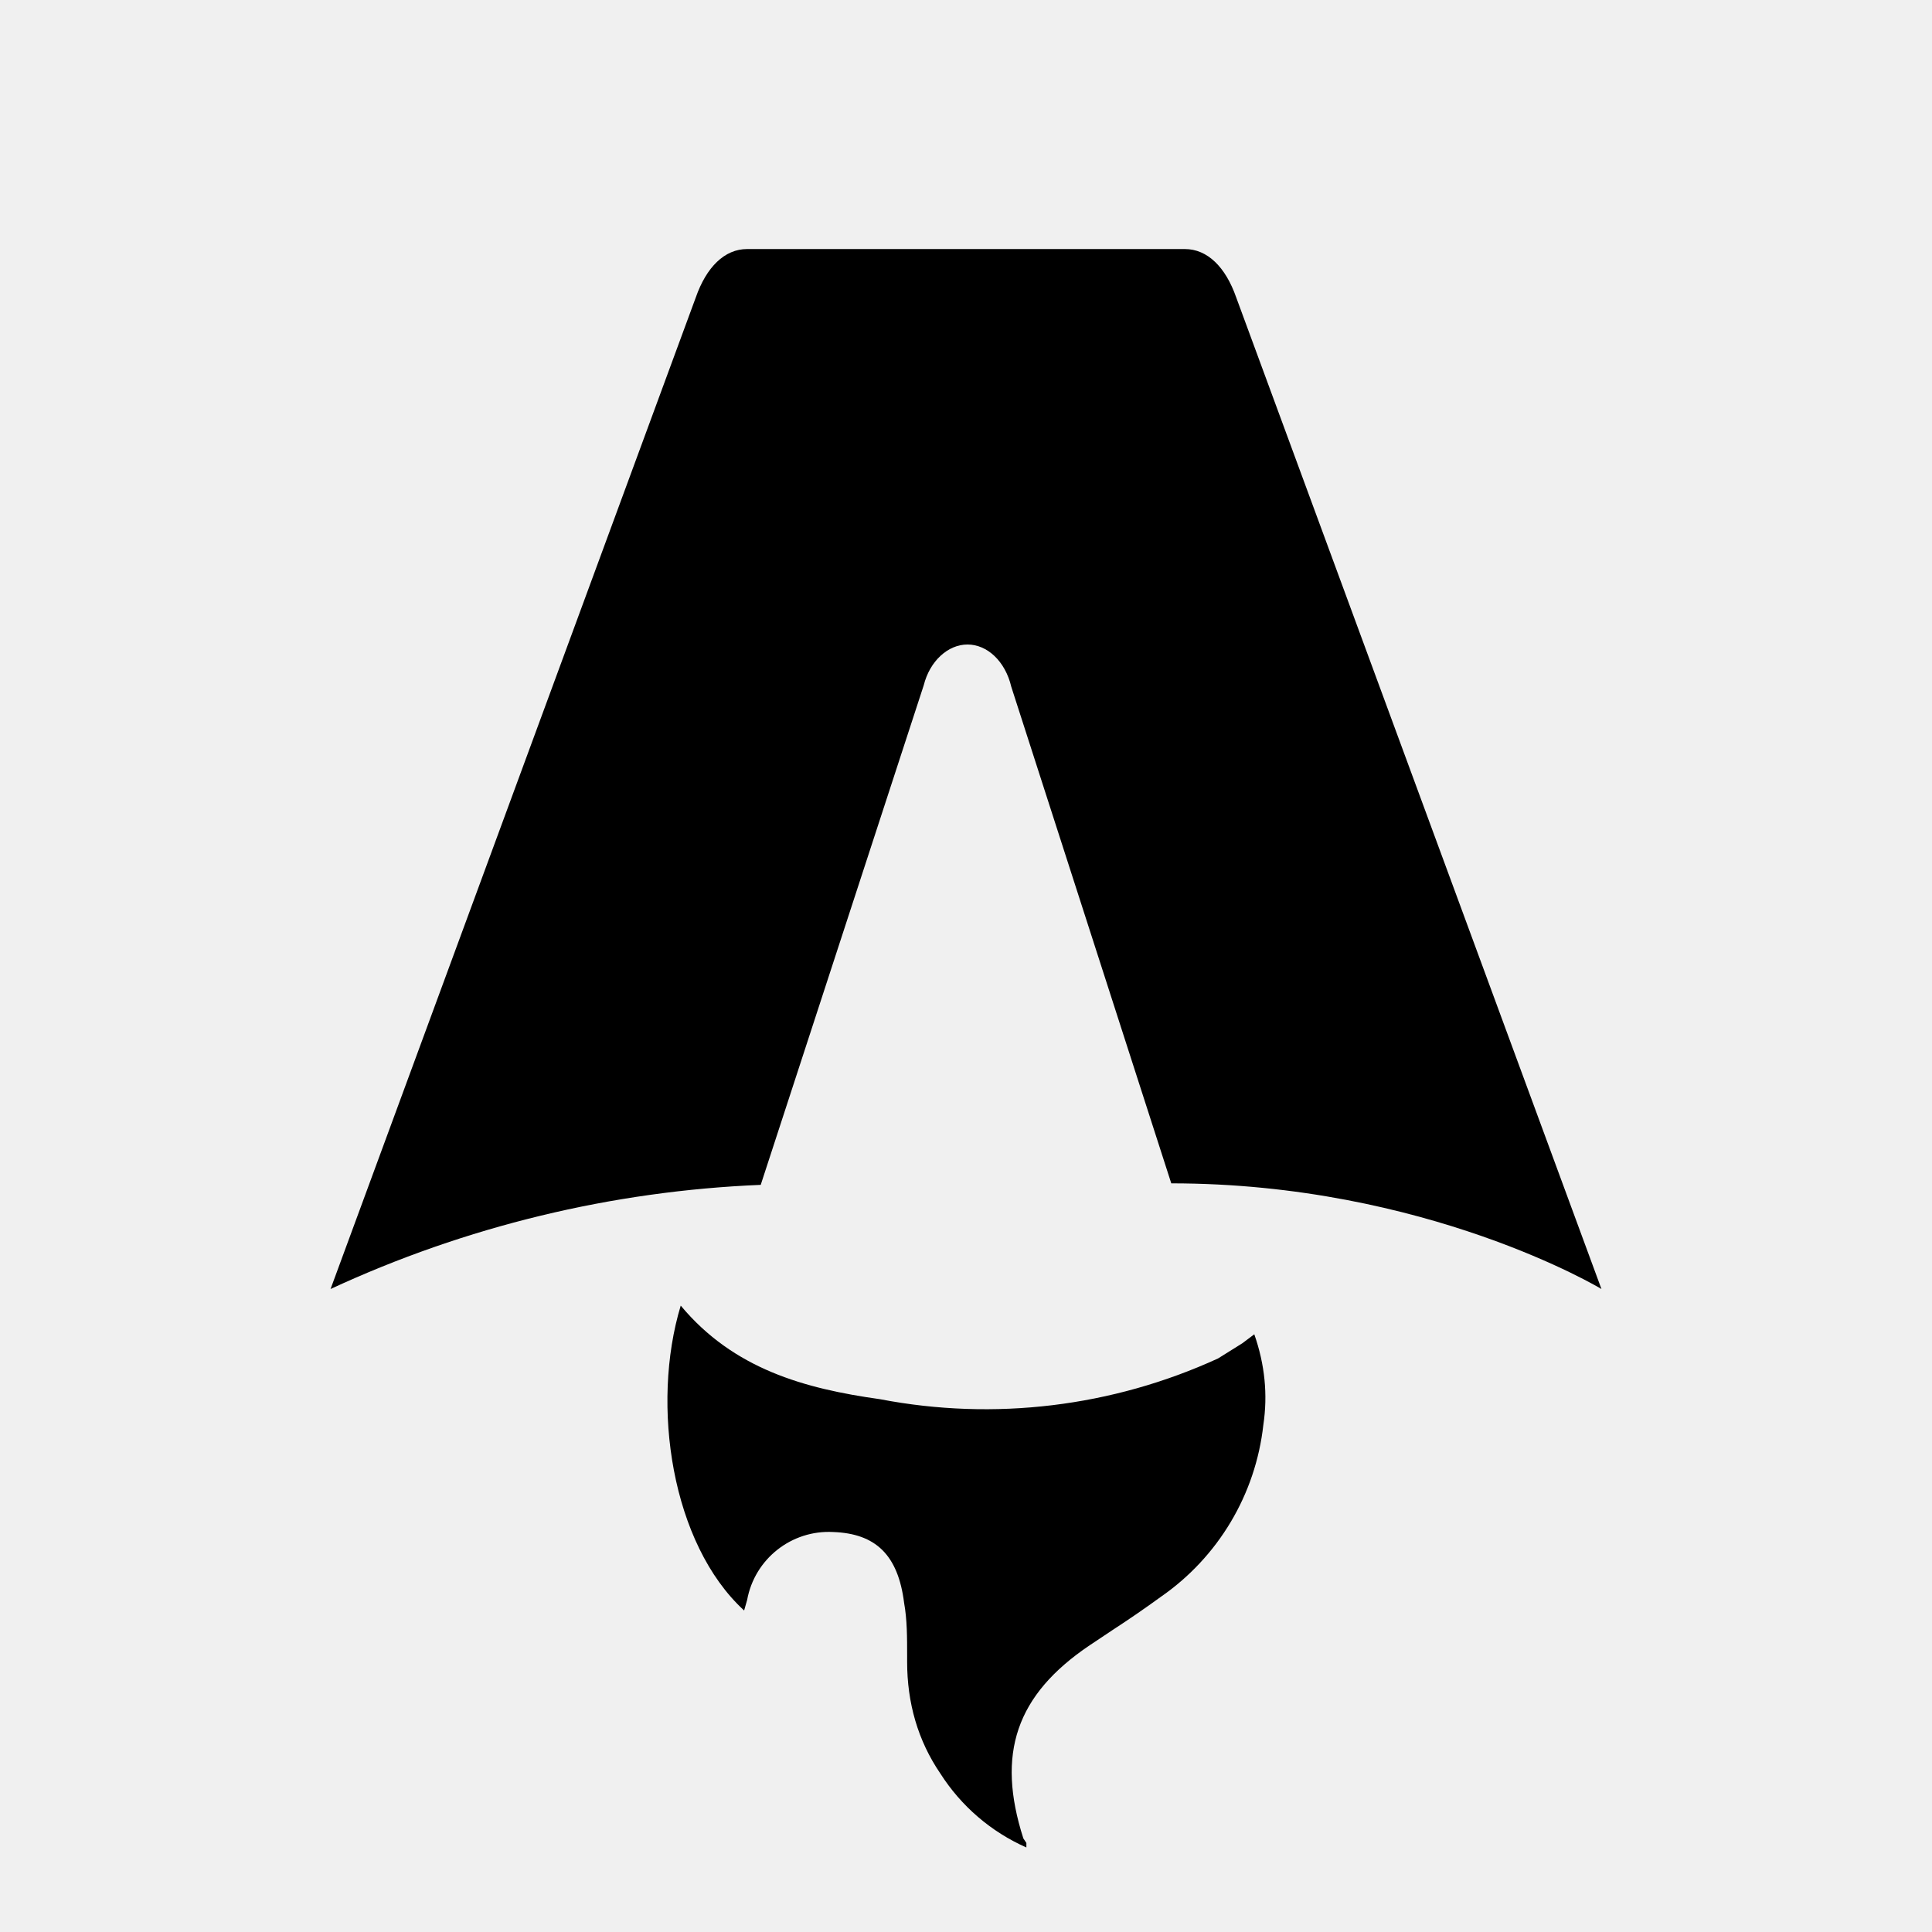
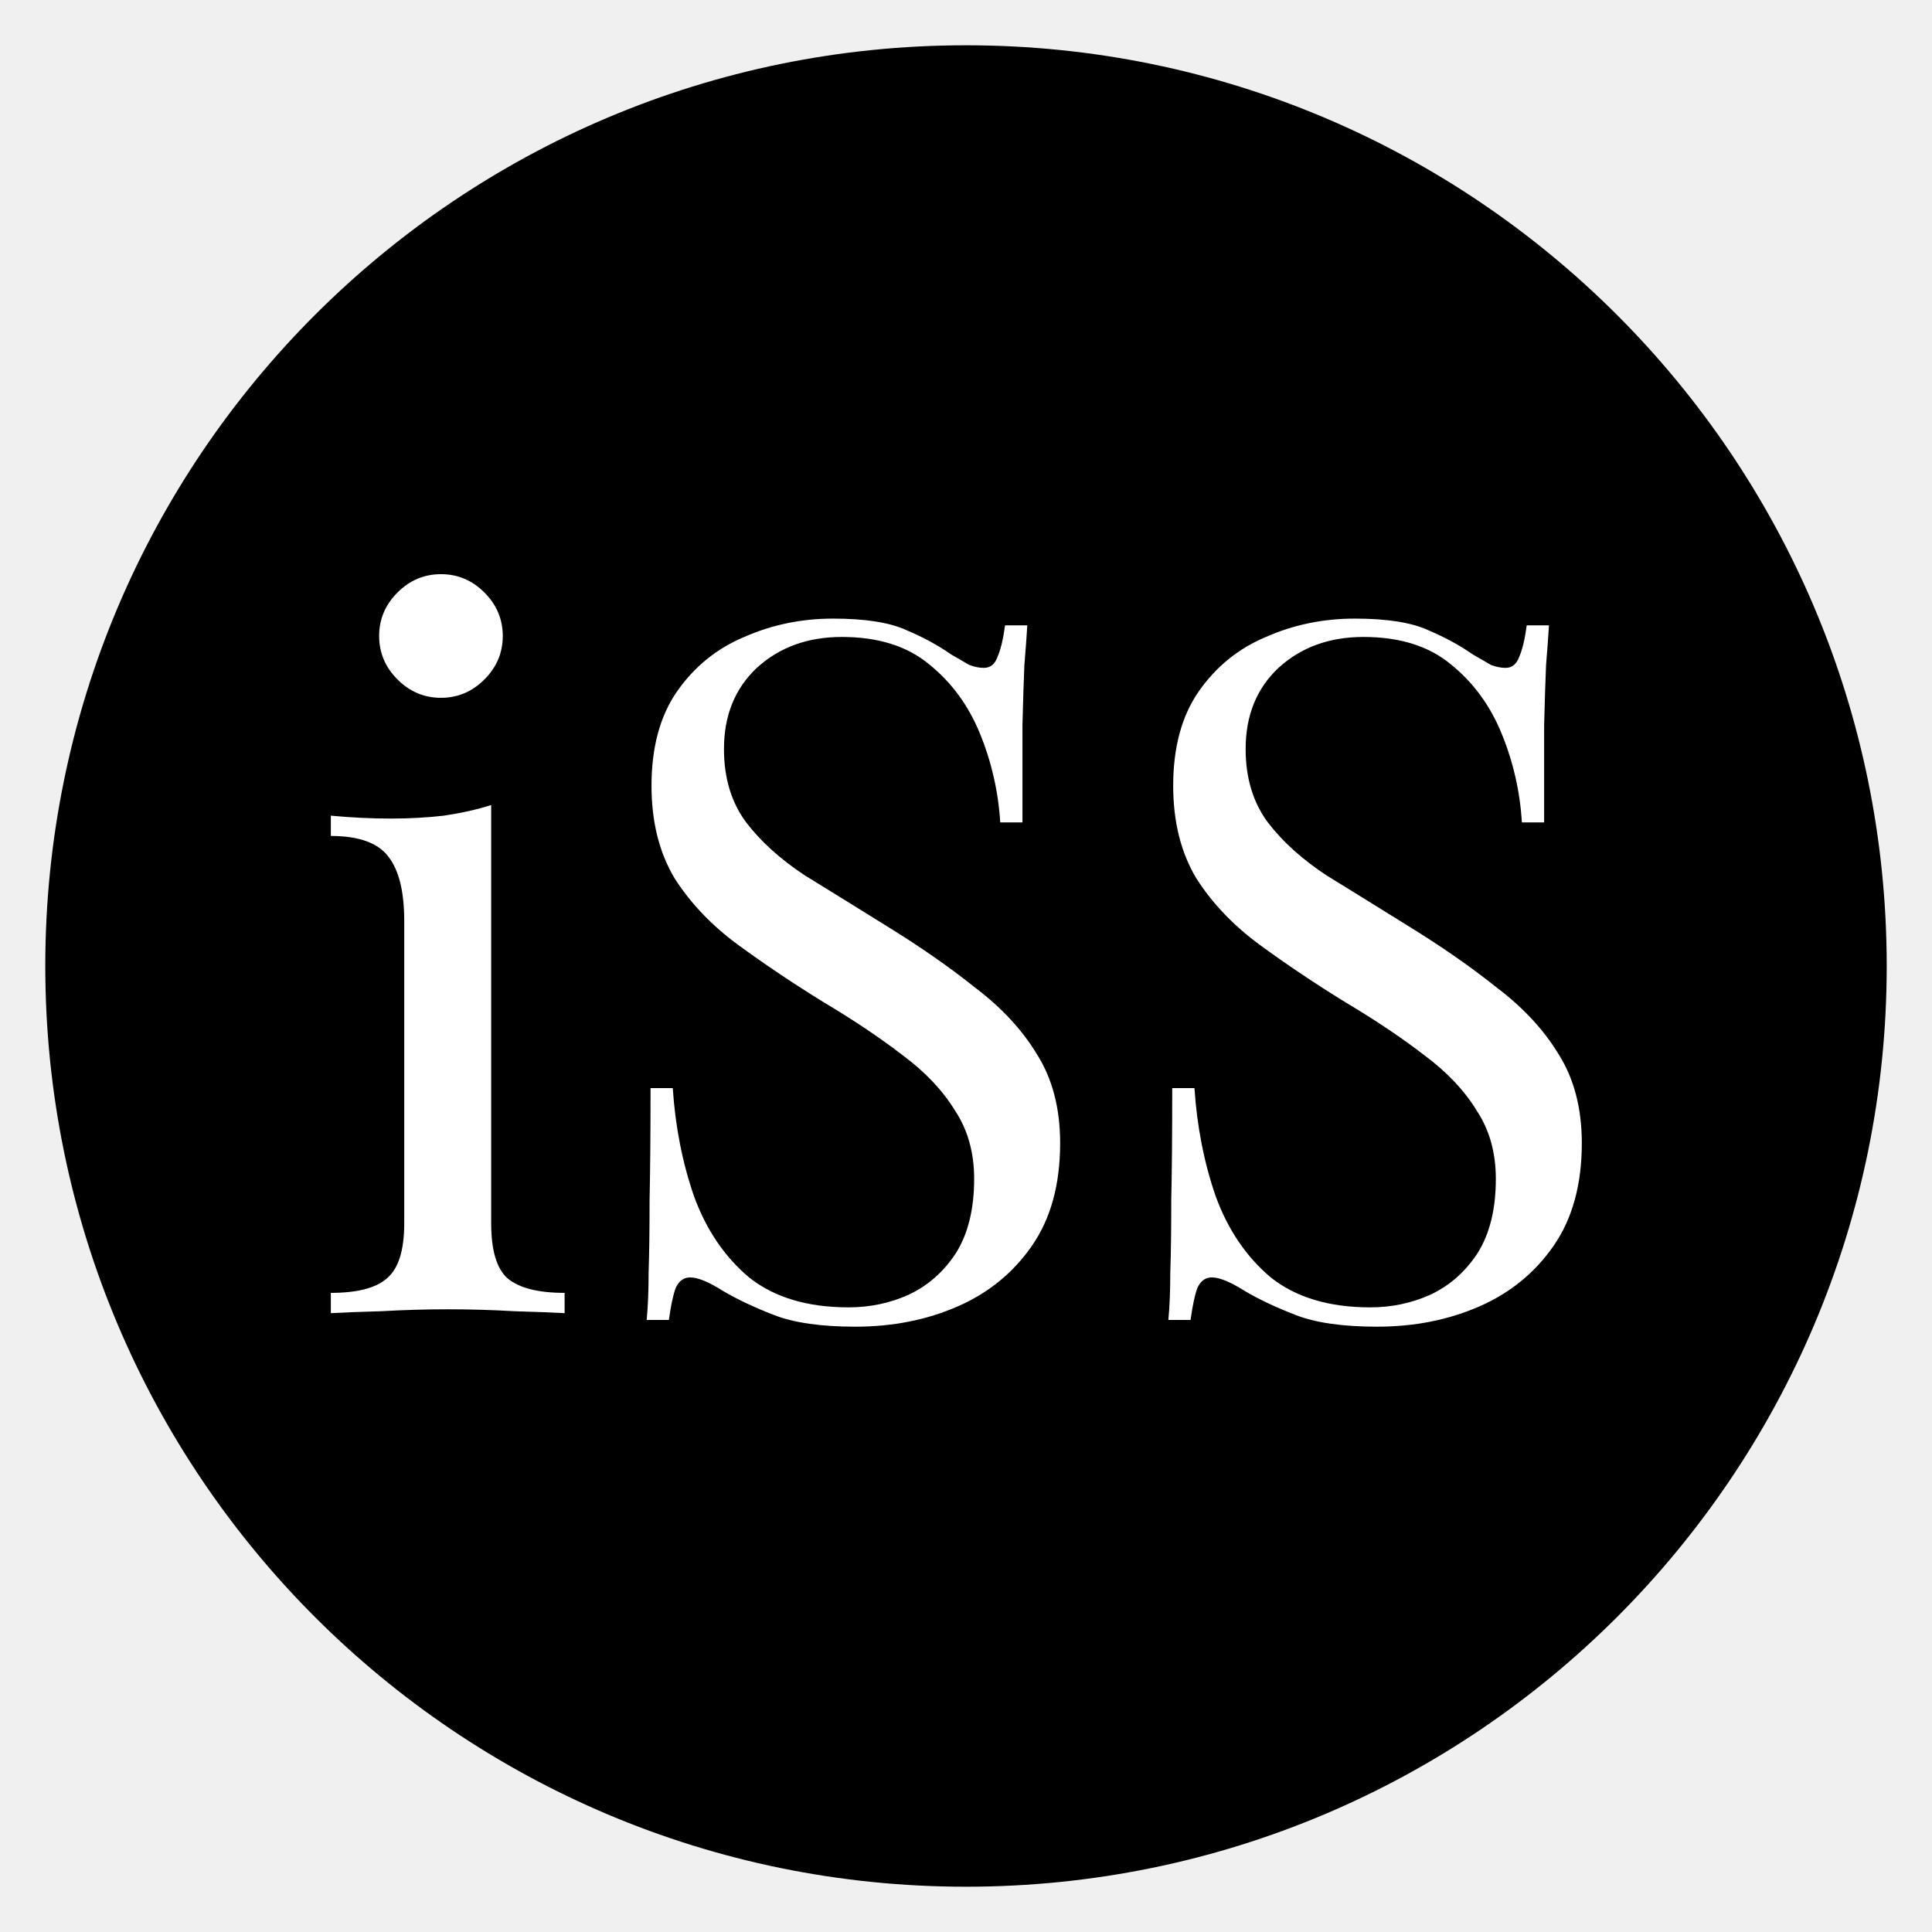
- <svg xmlns="http://www.w3.org/2000/svg" fill="none" viewBox="0 0 128 128">
-   <path d="M50.4 78.5a75.1 75.1 0 0 0-28.5 6.9l24.2-65.7c.7-2 1.9-3.2 3.4-3.2h29c1.5 0 2.7 1.2 3.4 3.2l24.2 65.7s-11.6-7-28.5-7L67 45.5c-.4-1.7-1.6-2.8-2.9-2.8-1.3 0-2.5 1.1-2.9 2.7L50.4 78.5Zm-1.1 28.2Zm-4.2-20.2c-2 6.6-.6 15.8 4.2 20.2a17.5 17.5 0 0 1 .2-.7 5.5 5.5 0 0 1 5.7-4.5c2.8.1 4.3 1.5 4.7 4.7.2 1.1.2 2.3.2 3.5v.4c0 2.7.7 5.2 2.2 7.4a13 13 0 0 0 5.7 4.9v-.3l-.2-.3c-1.8-5.6-.5-9.5 4.4-12.8l1.5-1a73 73 0 0 0 3.2-2.2 16 16 0 0 0 6.8-11.4c.3-2 .1-4-.6-6l-.8.6-1.6 1a37 37 0 0 1-22.4 2.7c-5-.7-9.7-2-13.2-6.2Z" />
-   <style>
-         path { fill: #000; }
-         @media (prefers-color-scheme: dark) {
-             path { fill: #FFF; }
-         }
-     </style>
+ <svg xmlns="http://www.w3.org/2000/svg" width="128" height="128" viewBox="0 0 128 128" fill="none">
+   <circle cx="64" cy="64" r="61" fill="black" />
+   <path d="M29.215 38.04C30.324 38.04 31.284 38.445 32.094 39.256C32.905 40.067 33.31 41.027 33.31 42.136C33.31 43.245 32.905 44.205 32.094 45.016C31.284 45.827 30.324 46.232 29.215 46.232C28.105 46.232 27.145 45.827 26.334 45.016C25.524 44.205 25.119 43.245 25.119 42.136C25.119 41.027 25.524 40.067 26.334 39.256C27.145 38.445 28.105 38.04 29.215 38.04ZM32.542 53.336V81.048C32.542 82.84 32.905 84.056 33.63 84.696C34.398 85.336 35.657 85.656 37.407 85.656V87C36.681 86.957 35.572 86.915 34.078 86.872C32.628 86.787 31.156 86.744 29.663 86.744C28.212 86.744 26.74 86.787 25.247 86.872C23.753 86.915 22.644 86.957 21.919 87V85.656C23.668 85.656 24.905 85.336 25.631 84.696C26.398 84.056 26.782 82.84 26.782 81.048V61.016C26.782 59.096 26.441 57.688 25.759 56.792C25.076 55.853 23.796 55.384 21.919 55.384V54.04C23.284 54.168 24.607 54.232 25.887 54.232C27.124 54.232 28.297 54.168 29.407 54.04C30.558 53.869 31.604 53.635 32.542 53.336ZM55.197 40.984C57.33 40.984 58.951 41.24 60.06 41.752C61.17 42.221 62.151 42.755 63.005 43.352C63.517 43.651 63.922 43.885 64.221 44.056C64.562 44.184 64.882 44.248 65.18 44.248C65.607 44.248 65.906 44.013 66.076 43.544C66.29 43.075 66.46 42.371 66.588 41.432H68.061C68.018 42.157 67.954 43.032 67.868 44.056C67.826 45.037 67.783 46.36 67.74 48.024C67.74 49.645 67.74 51.8 67.74 54.488H66.269C66.141 52.44 65.692 50.477 64.924 48.6C64.156 46.723 63.026 45.187 61.532 43.992C60.082 42.797 58.162 42.2 55.773 42.2C53.511 42.2 51.634 42.883 50.141 44.248C48.69 45.613 47.965 47.405 47.965 49.624C47.965 51.544 48.455 53.165 49.437 54.488C50.418 55.768 51.719 56.941 53.34 58.008C55.005 59.032 56.797 60.141 58.717 61.336C60.935 62.701 62.898 64.067 64.605 65.432C66.354 66.755 67.719 68.227 68.701 69.848C69.725 71.469 70.237 73.432 70.237 75.736C70.237 78.467 69.618 80.728 68.38 82.52C67.143 84.312 65.501 85.656 63.453 86.552C61.404 87.448 59.143 87.896 56.669 87.896C54.407 87.896 52.615 87.64 51.292 87.128C49.97 86.616 48.839 86.083 47.901 85.528C46.962 84.931 46.236 84.632 45.724 84.632C45.298 84.632 44.978 84.867 44.764 85.336C44.594 85.805 44.444 86.509 44.316 87.448H42.844C42.93 86.552 42.972 85.507 42.972 84.312C43.015 83.075 43.036 81.475 43.036 79.512C43.079 77.549 43.1 75.075 43.1 72.088H44.572C44.743 74.648 45.212 77.037 45.98 79.256C46.791 81.475 48.007 83.267 49.629 84.632C51.292 85.955 53.49 86.616 56.221 86.616C57.629 86.616 58.951 86.339 60.188 85.784C61.468 85.187 62.514 84.269 63.325 83.032C64.135 81.752 64.54 80.109 64.54 78.104C64.54 76.355 64.114 74.84 63.261 73.56C62.45 72.237 61.298 71.021 59.804 69.912C58.311 68.76 56.562 67.587 54.556 66.392C52.551 65.155 50.674 63.896 48.925 62.616C47.175 61.336 45.767 59.864 44.7 58.2C43.676 56.493 43.164 54.445 43.164 52.056C43.164 49.539 43.719 47.469 44.828 45.848C45.98 44.184 47.474 42.968 49.309 42.2C51.143 41.389 53.106 40.984 55.197 40.984ZM89.759 40.984C91.892 40.984 93.514 41.24 94.623 41.752C95.732 42.221 96.714 42.755 97.567 43.352C98.079 43.651 98.484 43.885 98.783 44.056C99.124 44.184 99.444 44.248 99.743 44.248C100.17 44.248 100.468 44.013 100.639 43.544C100.852 43.075 101.023 42.371 101.151 41.432H102.623C102.58 42.157 102.516 43.032 102.431 44.056C102.388 45.037 102.346 46.36 102.303 48.024C102.303 49.645 102.303 51.8 102.303 54.488H100.831C100.703 52.44 100.255 50.477 99.487 48.6C98.719 46.723 97.588 45.187 96.095 43.992C94.644 42.797 92.724 42.2 90.335 42.2C88.074 42.2 86.196 42.883 84.703 44.248C83.252 45.613 82.527 47.405 82.527 49.624C82.527 51.544 83.018 53.165 83.999 54.488C84.98 55.768 86.282 56.941 87.903 58.008C89.567 59.032 91.359 60.141 93.279 61.336C95.498 62.701 97.46 64.067 99.167 65.432C100.916 66.755 102.282 68.227 103.263 69.848C104.287 71.469 104.799 73.432 104.799 75.736C104.799 78.467 104.18 80.728 102.943 82.52C101.706 84.312 100.063 85.656 98.015 86.552C95.967 87.448 93.706 87.896 91.231 87.896C88.97 87.896 87.178 87.64 85.855 87.128C84.532 86.616 83.402 86.083 82.463 85.528C81.524 84.931 80.799 84.632 80.287 84.632C79.86 84.632 79.54 84.867 79.327 85.336C79.156 85.805 79.007 86.509 78.879 87.448H77.407C77.492 86.552 77.535 85.507 77.535 84.312C77.578 83.075 77.599 81.475 77.599 79.512C77.642 77.549 77.663 75.075 77.663 72.088H79.135C79.306 74.648 79.775 77.037 80.543 79.256C81.354 81.475 82.57 83.267 84.191 84.632C85.855 85.955 88.052 86.616 90.783 86.616C92.191 86.616 93.514 86.339 94.751 85.784C96.031 85.187 97.076 84.269 97.887 83.032C98.698 81.752 99.103 80.109 99.103 78.104C99.103 76.355 98.676 74.84 97.823 73.56C97.012 72.237 95.86 71.021 94.367 69.912C92.874 68.76 91.124 67.587 89.119 66.392C87.114 65.155 85.236 63.896 83.487 62.616C81.738 61.336 80.33 59.864 79.263 58.2C78.239 56.493 77.727 54.445 77.727 52.056C77.727 49.539 78.282 47.469 79.391 45.848C80.543 44.184 82.036 42.968 83.871 42.2C85.706 41.389 87.668 40.984 89.759 40.984Z" fill="white" />
</svg>
